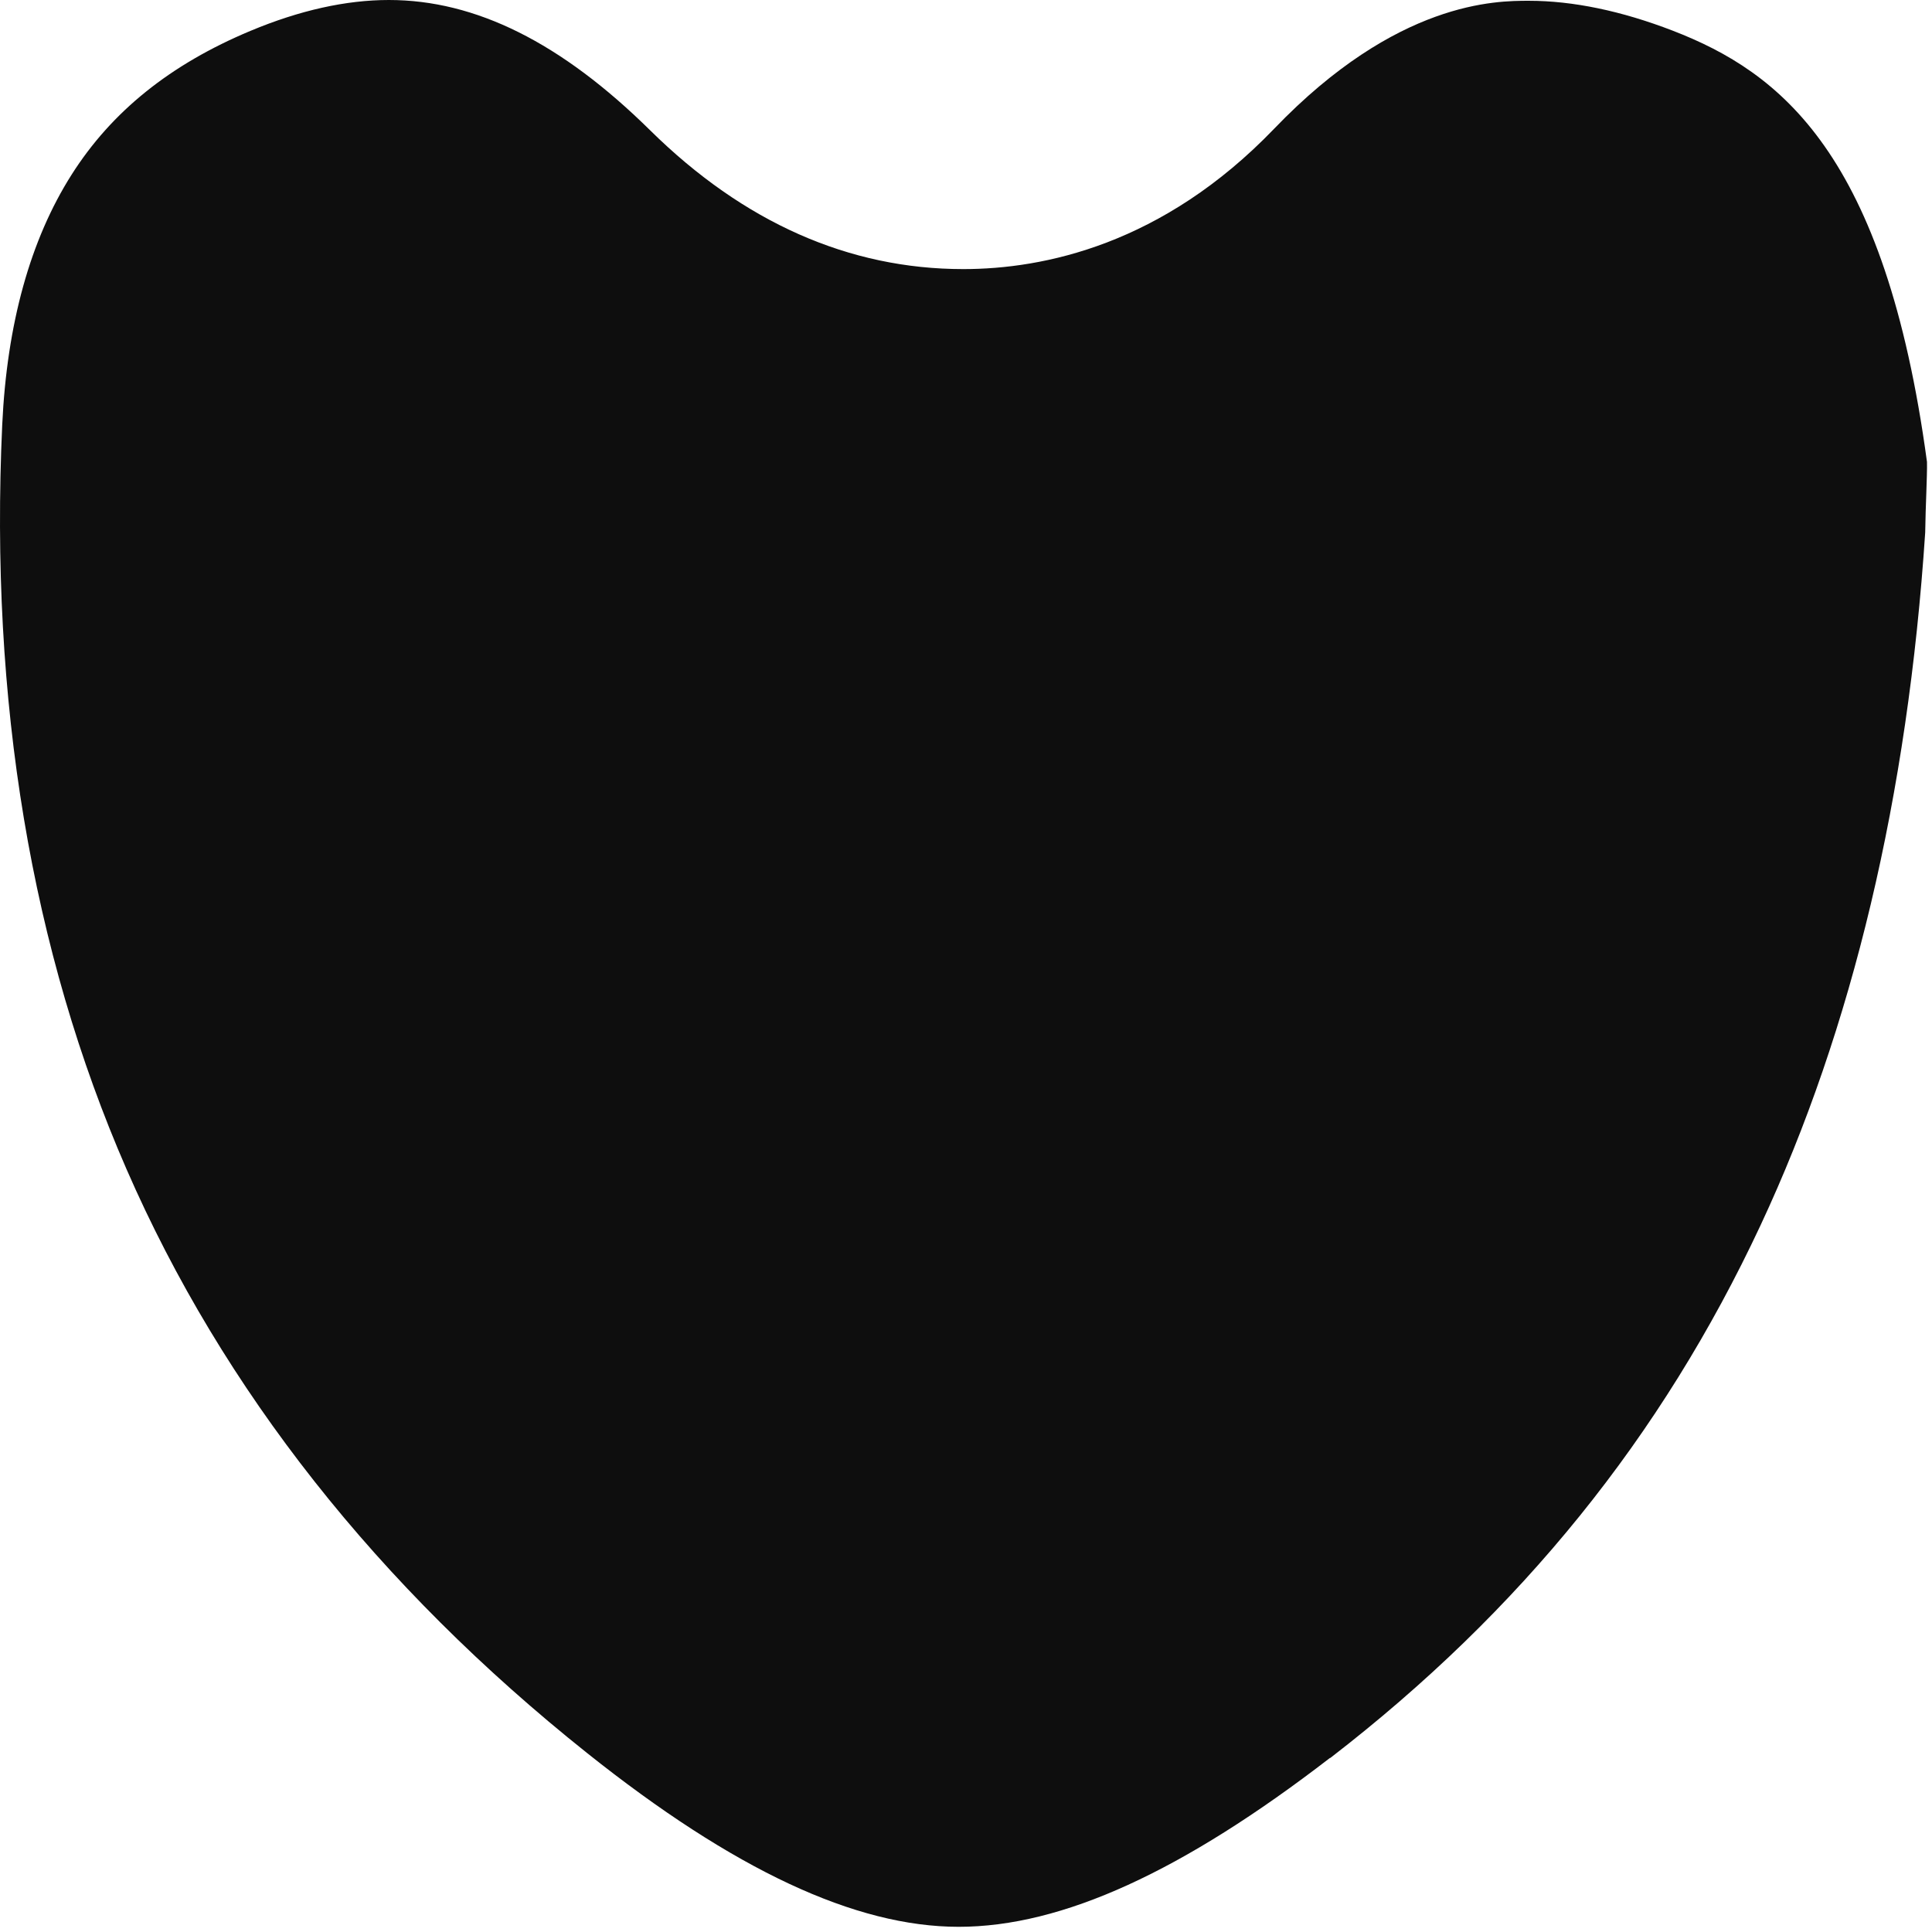
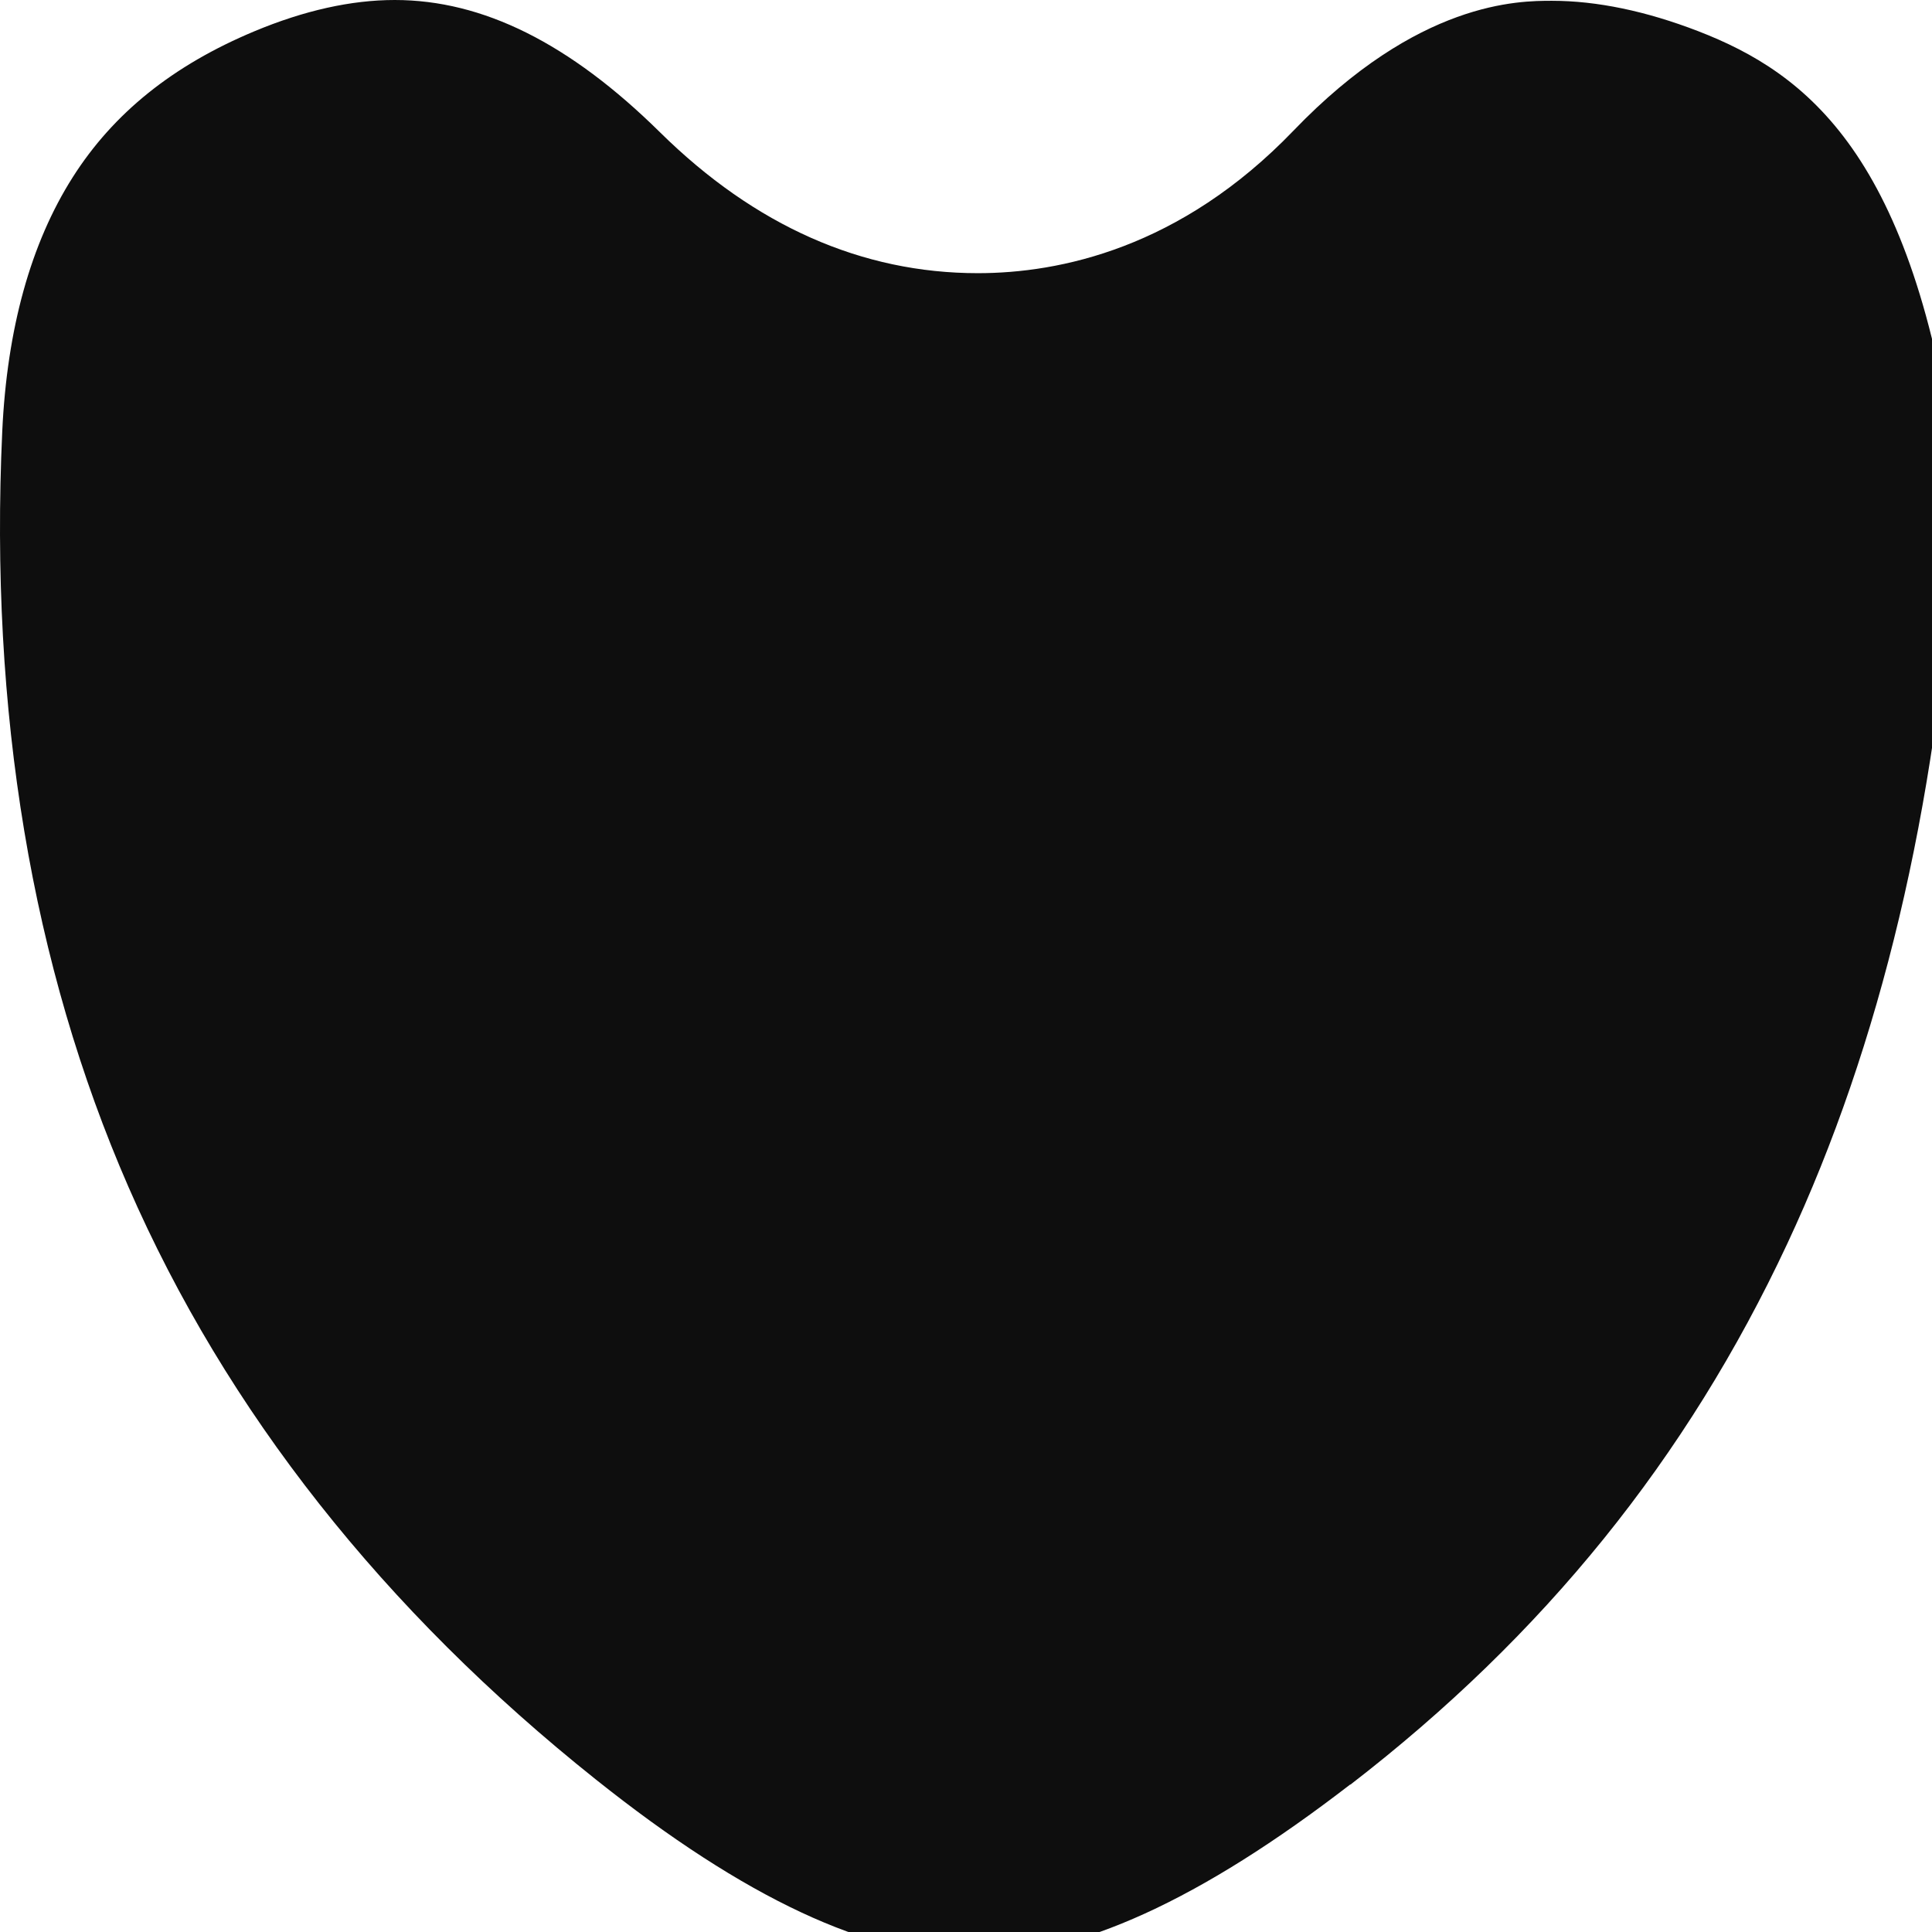
- <svg xmlns="http://www.w3.org/2000/svg" width="134" height="134" viewBox="0 0 134 134" fill="none">
+ <svg xmlns="http://www.w3.org/2000/svg" width="100%" height="100%" preserveAspectRatio="none" viewBox="0 0 132 132" fill="none">
  <path d="M92.258 121.936C105.484 111.739 115.25 99.649 122.11 84.978C128.483 71.359 132.323 55.197 133.528 36.935C133.544 35.938 133.575 35.027 133.606 34.2C133.629 33.466 133.667 32.469 133.652 32.037C130.755 10.63 123.477 5.014 116.03 2.132C112.468 0.757 109.1 0.054 106.033 0.054C103.777 0.054 96.901 0.054 88.372 8.93C80.639 16.973 72.38 18.664 66.81 18.664C58.884 18.664 51.575 15.428 45.094 9.039C38.921 2.951 32.988 0 26.97 0C23.995 0 20.774 0.718 17.374 2.14C11.812 4.465 7.748 7.733 4.967 12.113C2.101 16.625 0.479 22.465 0.154 29.464C-0.727 48.584 2.171 65.959 8.776 81.093C15.451 96.397 26.205 110.024 40.721 121.589C50.896 129.7 59.324 133.64 66.493 133.64C73.663 133.64 82.022 129.809 92.251 121.921L92.258 121.936Z" fill="#0E0E0E" />
</svg>
